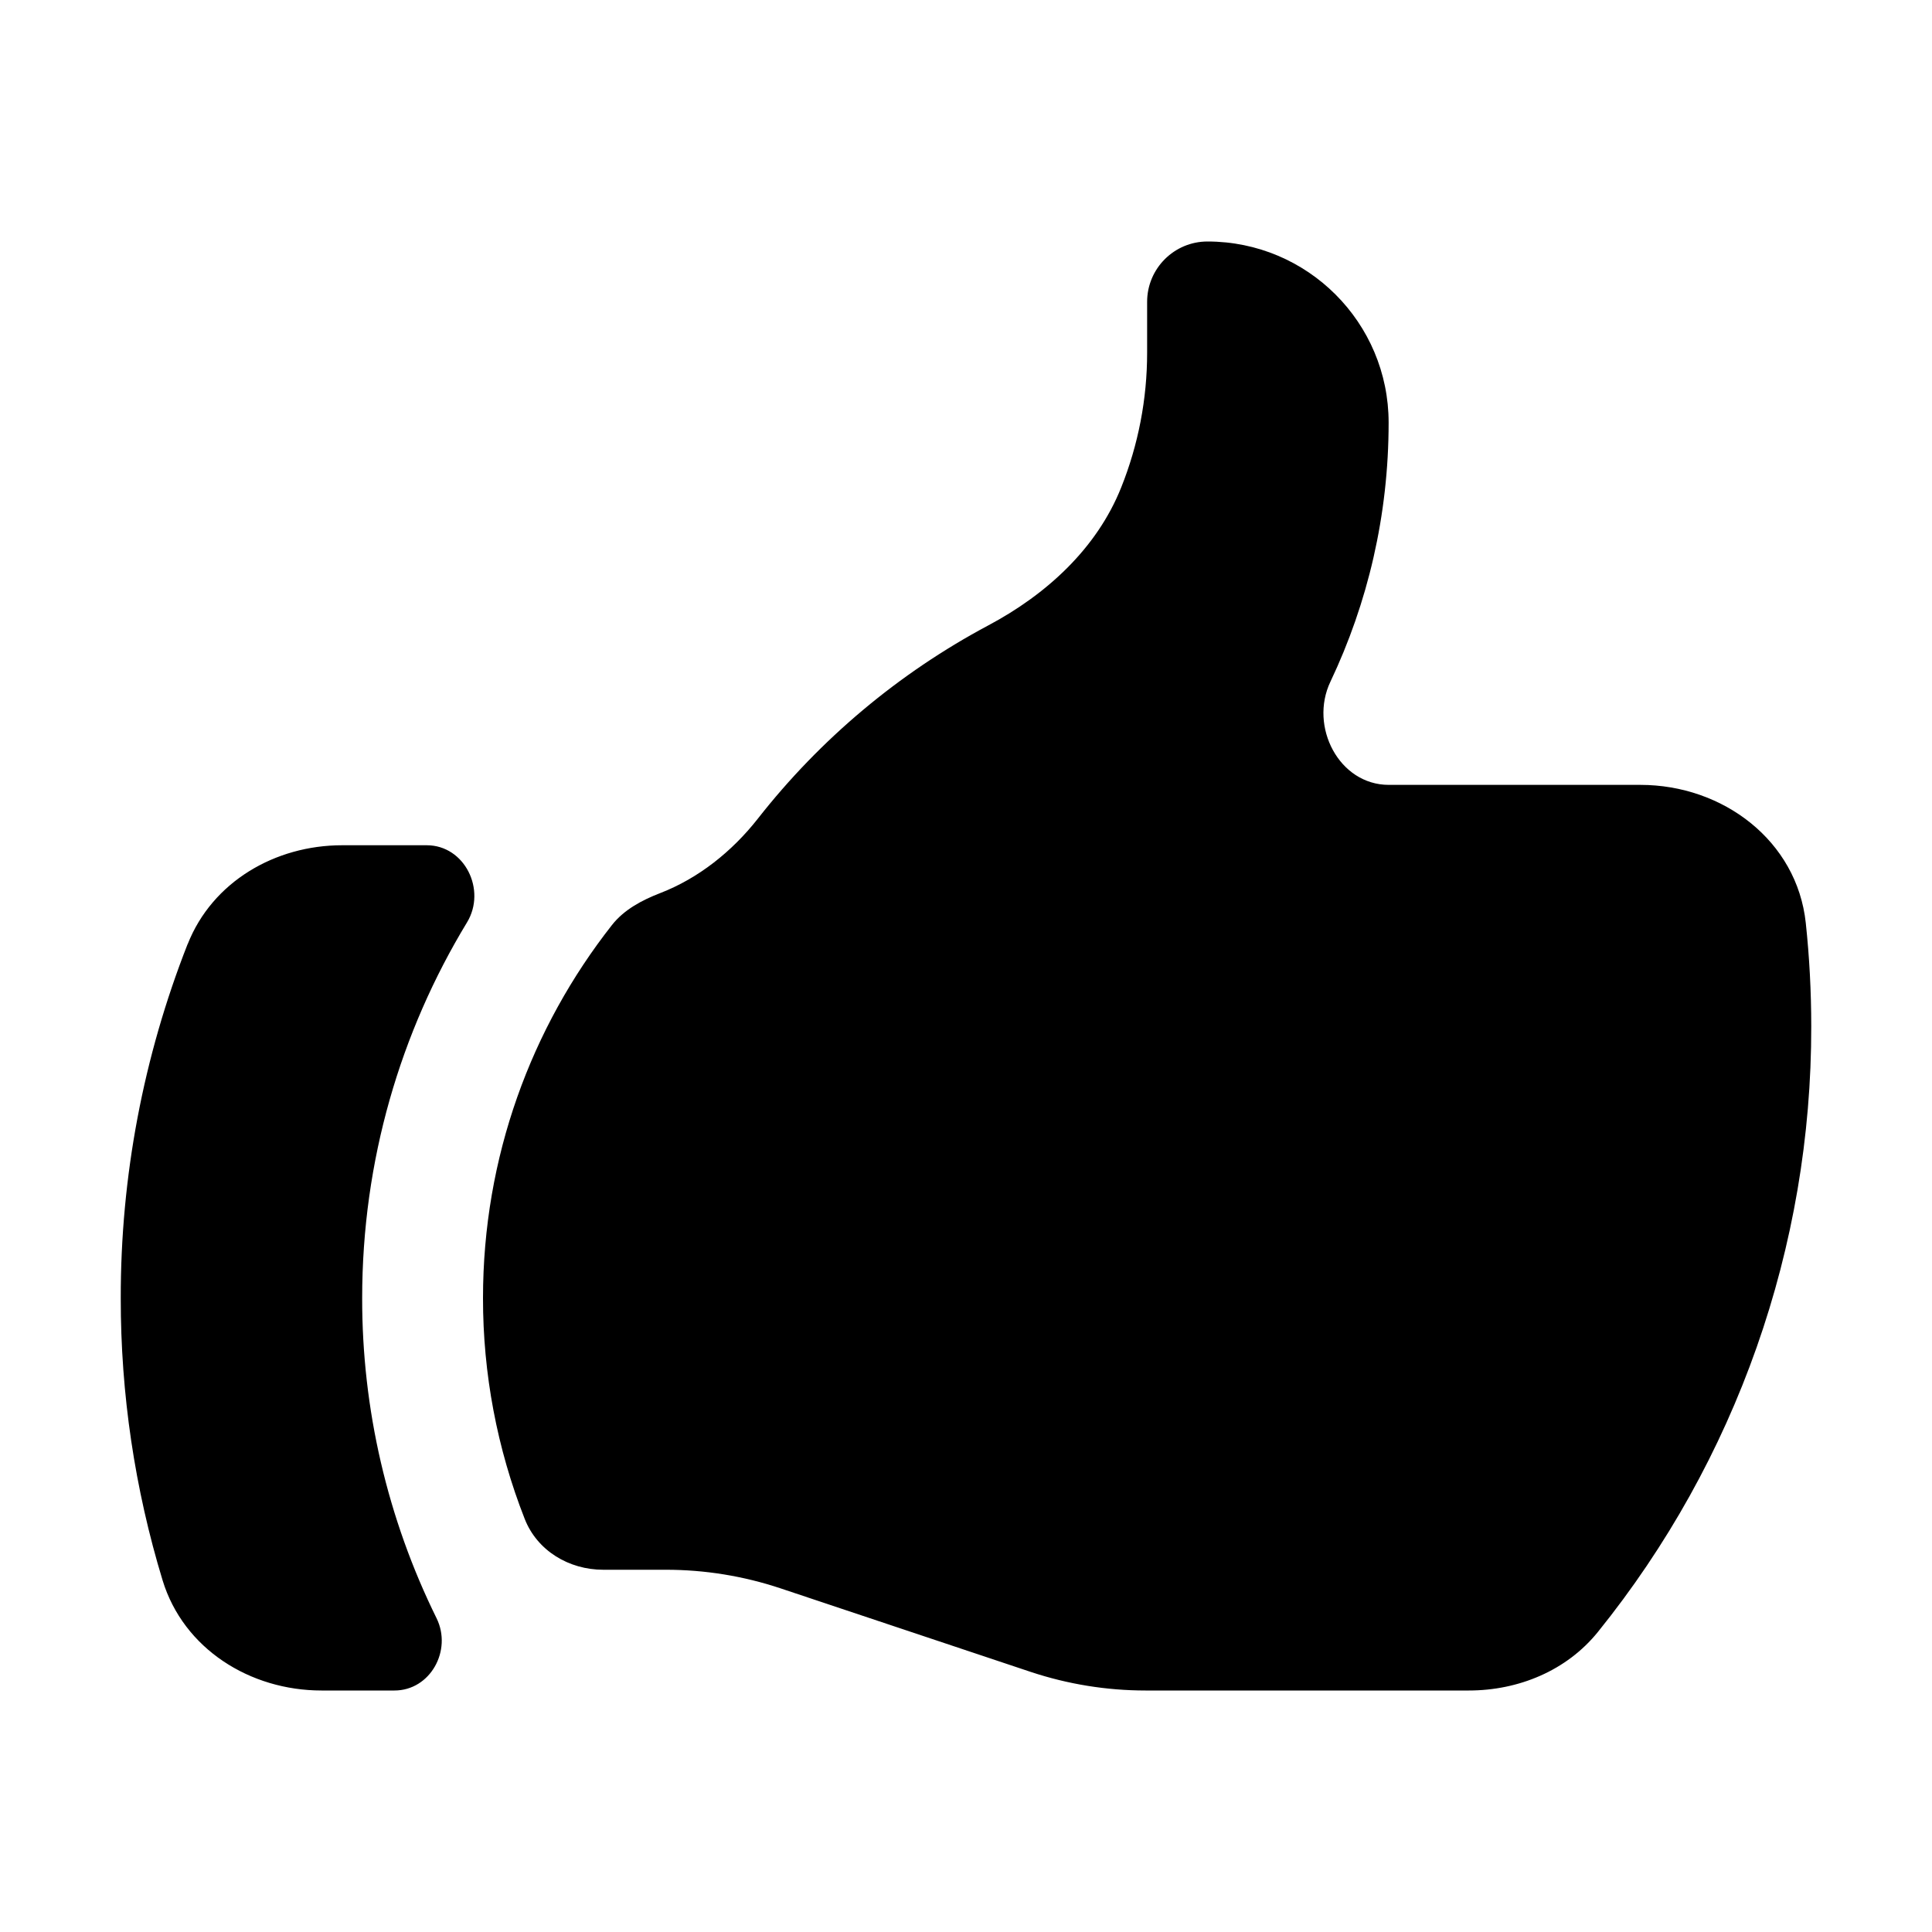
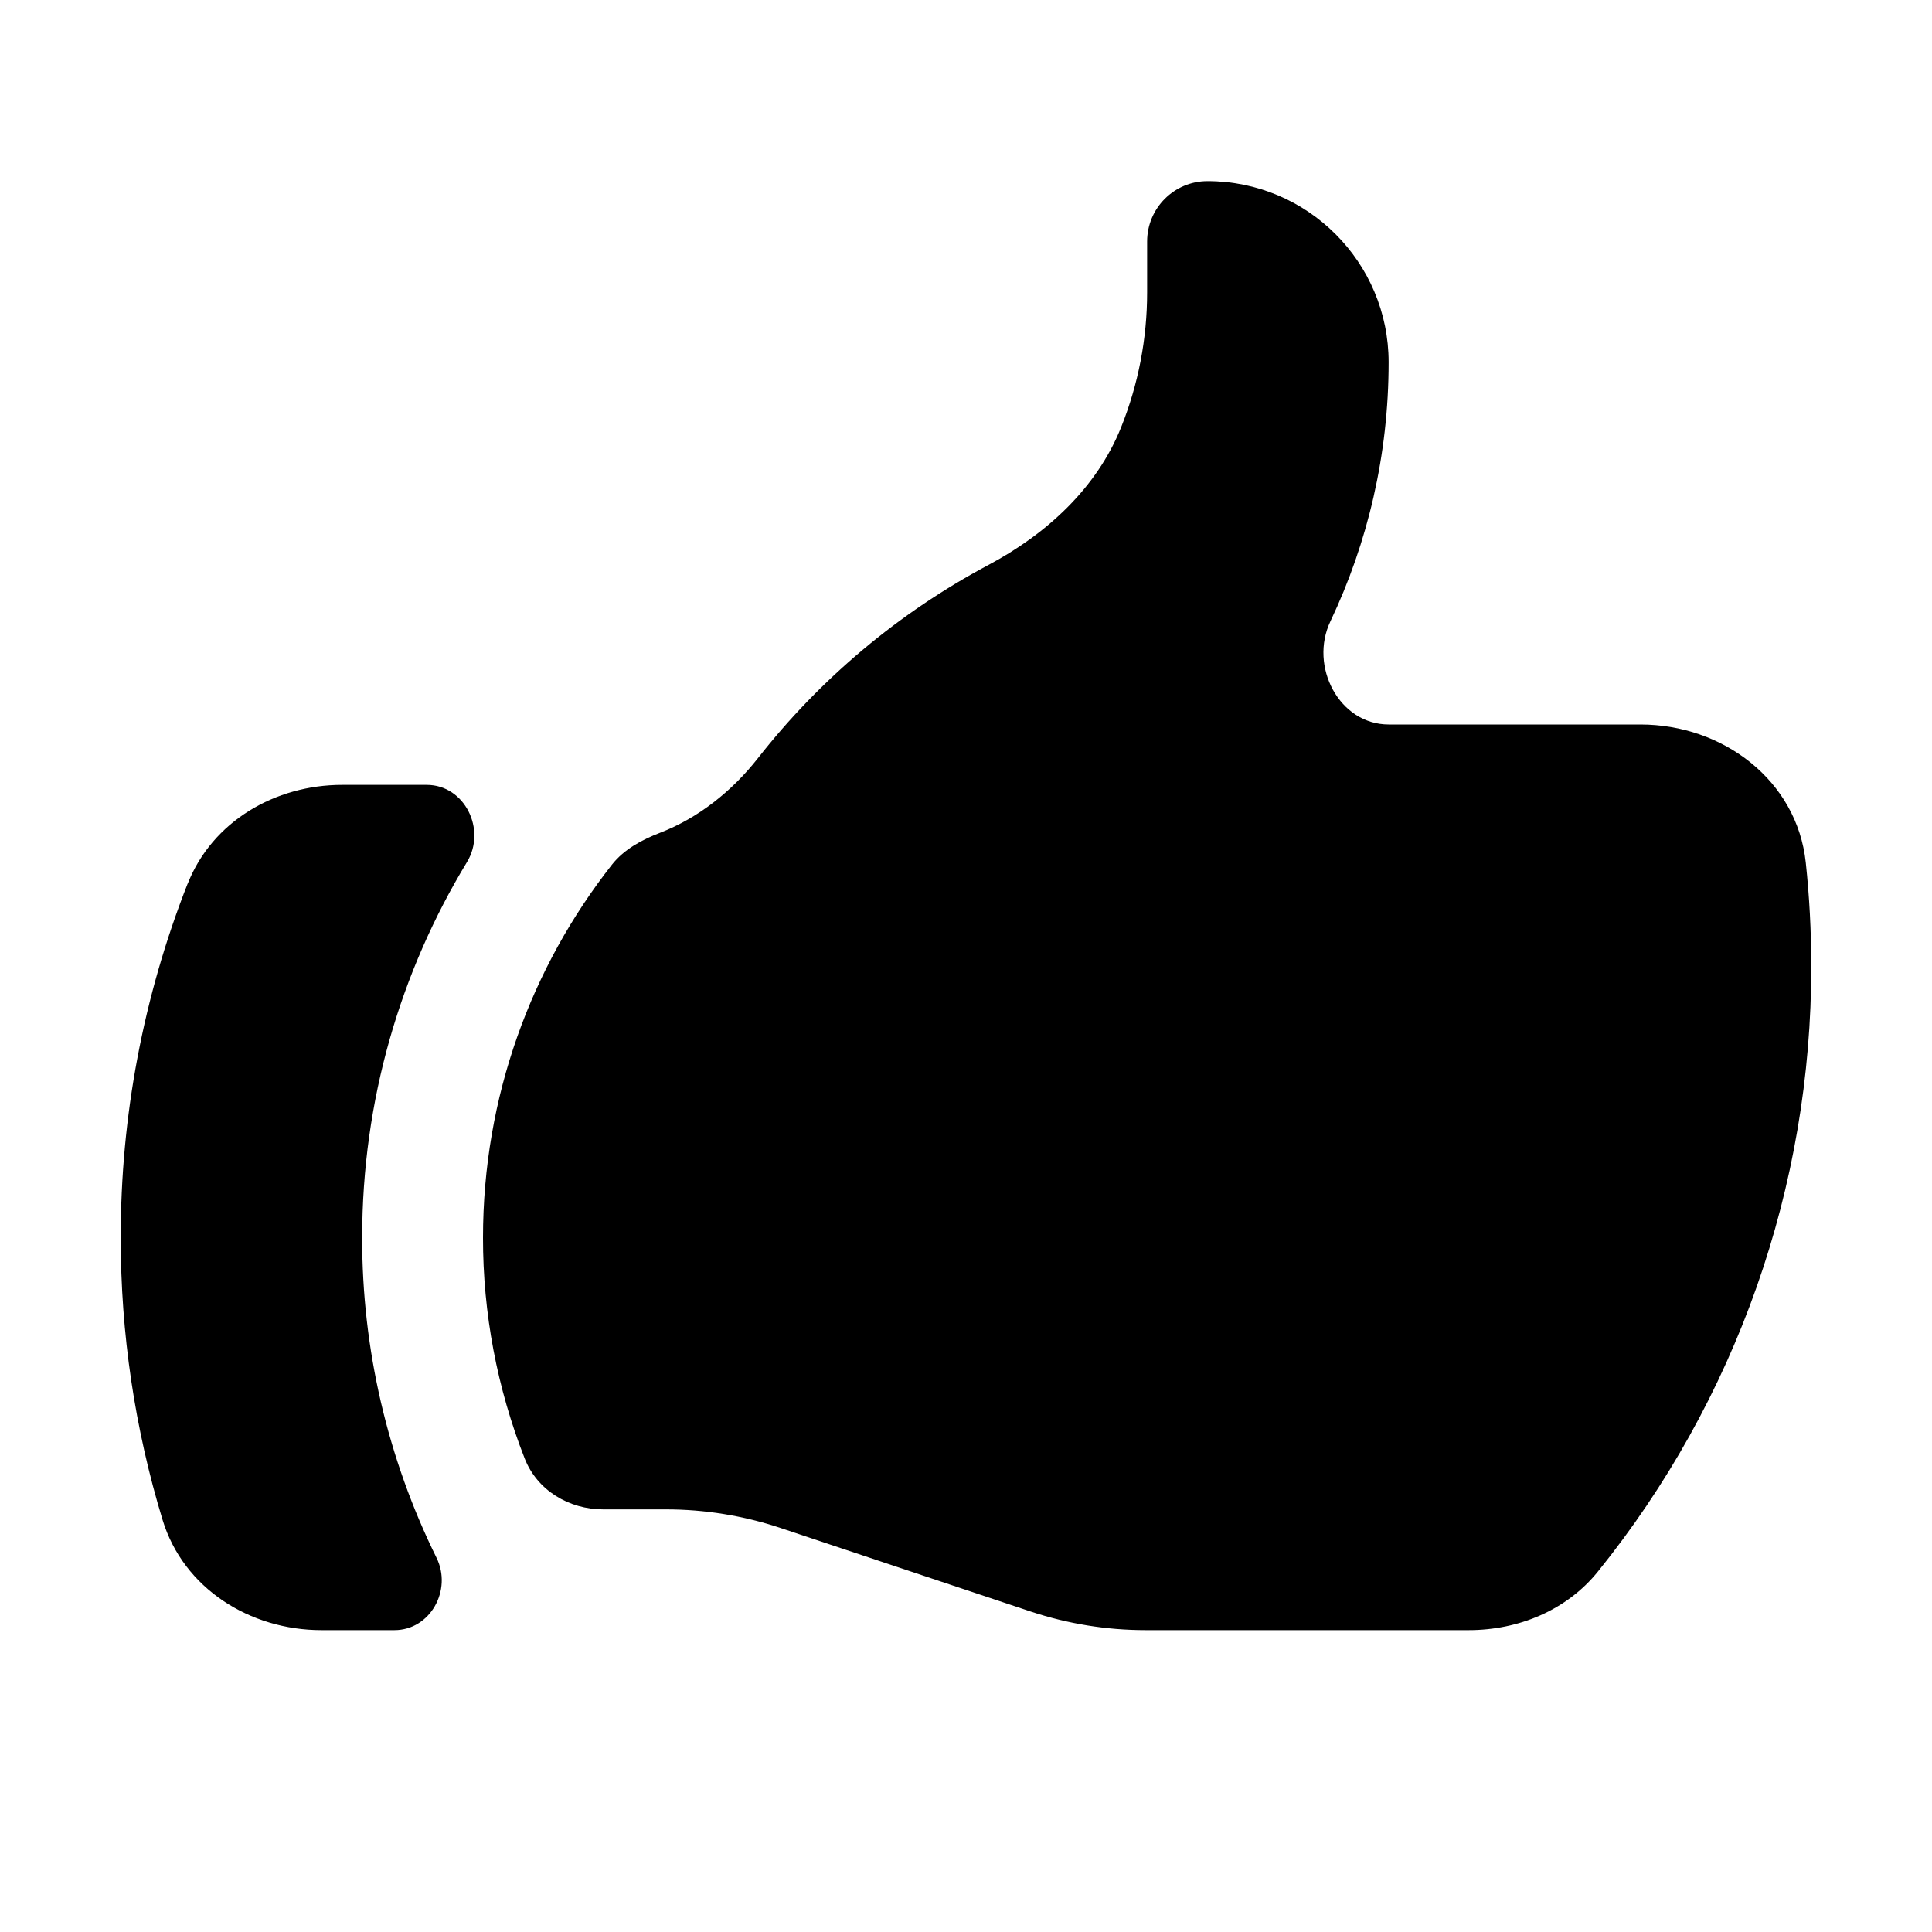
<svg xmlns="http://www.w3.org/2000/svg" viewBox="0 0 24 24" fill="currentColor" aria-hidden="true">
-   <path d="M7.493 19.5c-.425 0-.82-.236-.975-.632A7.48 7.48 0 016 16.125c0-1.75.599-3.358 1.602-4.634.151-.192.373-.309.6-.397.473-.183.89-.514 1.212-.924a9.041 9.041 0 012.861-2.4c.723-.384 1.35-.956 1.653-1.715a4.498 4.498 0 00.322-1.672V3.75A.75.75 0 0115 3a2.25 2.25 0 012.25 2.25c0 1.152-.26 2.243-.723 3.218-.266.558.107 1.282.725 1.282h3.126c1.026 0 1.945.694 2.054 1.715.045.422.068.85.068 1.285a11.95 11.95 0 01-2.649 7.521c-.388.482-.987.729-1.605.729H14.23c-.483 0-.964-.078-1.423-.23l-3.114-1.04a4.501 4.501 0 00-1.423-.23h-.777zM2.331 11.727a11.969 11.969 0 00-.831 4.398 12 12 0 00.52 3.507C2.28 20.482 3.105 21 3.994 21H4.9c.445 0 .72-.498.523-.898a8.963 8.963 0 01-.924-3.977c0-1.708.476-3.305 1.302-4.666.245-.403-.028-.959-.5-.959H4.25c-.832 0-1.612.453-1.918 1.227z" />
+   <path d="M7.493 18.75c-.425 0-.82-.236-.975-.632A7.48 7.48 0 016 15.375c0-1.75.599-3.358 1.602-4.634.151-.192.373-.309.6-.397.473-.183.89-.514 1.212-.924a9.042 9.042 0 012.861-2.4c.723-.384 1.35-.956 1.653-1.715a4.498 4.498 0 00.322-1.672V3a.75.75 0 01.75-.75 2.25 2.25 0 012.25 2.25c0 1.152-.26 2.243-.723 3.218-.266.558.107 1.282.725 1.282h3.126c1.026 0 1.945.694 2.054 1.715.045.422.068.85.068 1.285a11.95 11.95 0 01-2.649 7.521c-.388.482-.987.729-1.605.729H14.23c-.483 0-.964-.078-1.423-.23l-3.114-1.04a4.501 4.501 0 00-1.423-.23h-.777zM2.331 10.977a11.969 11.969 0 00-.831 4.398 12 12 0 00.52 3.507c.26.85 1.084 1.368 1.973 1.368H4.9c.445 0 .72-.498.523-.898a8.963 8.963 0 01-.924-3.977c0-1.708.476-3.305 1.302-4.666.245-.403-.028-.959-.5-.959H4.25c-.832 0-1.612.453-1.918 1.227z" />
</svg>
